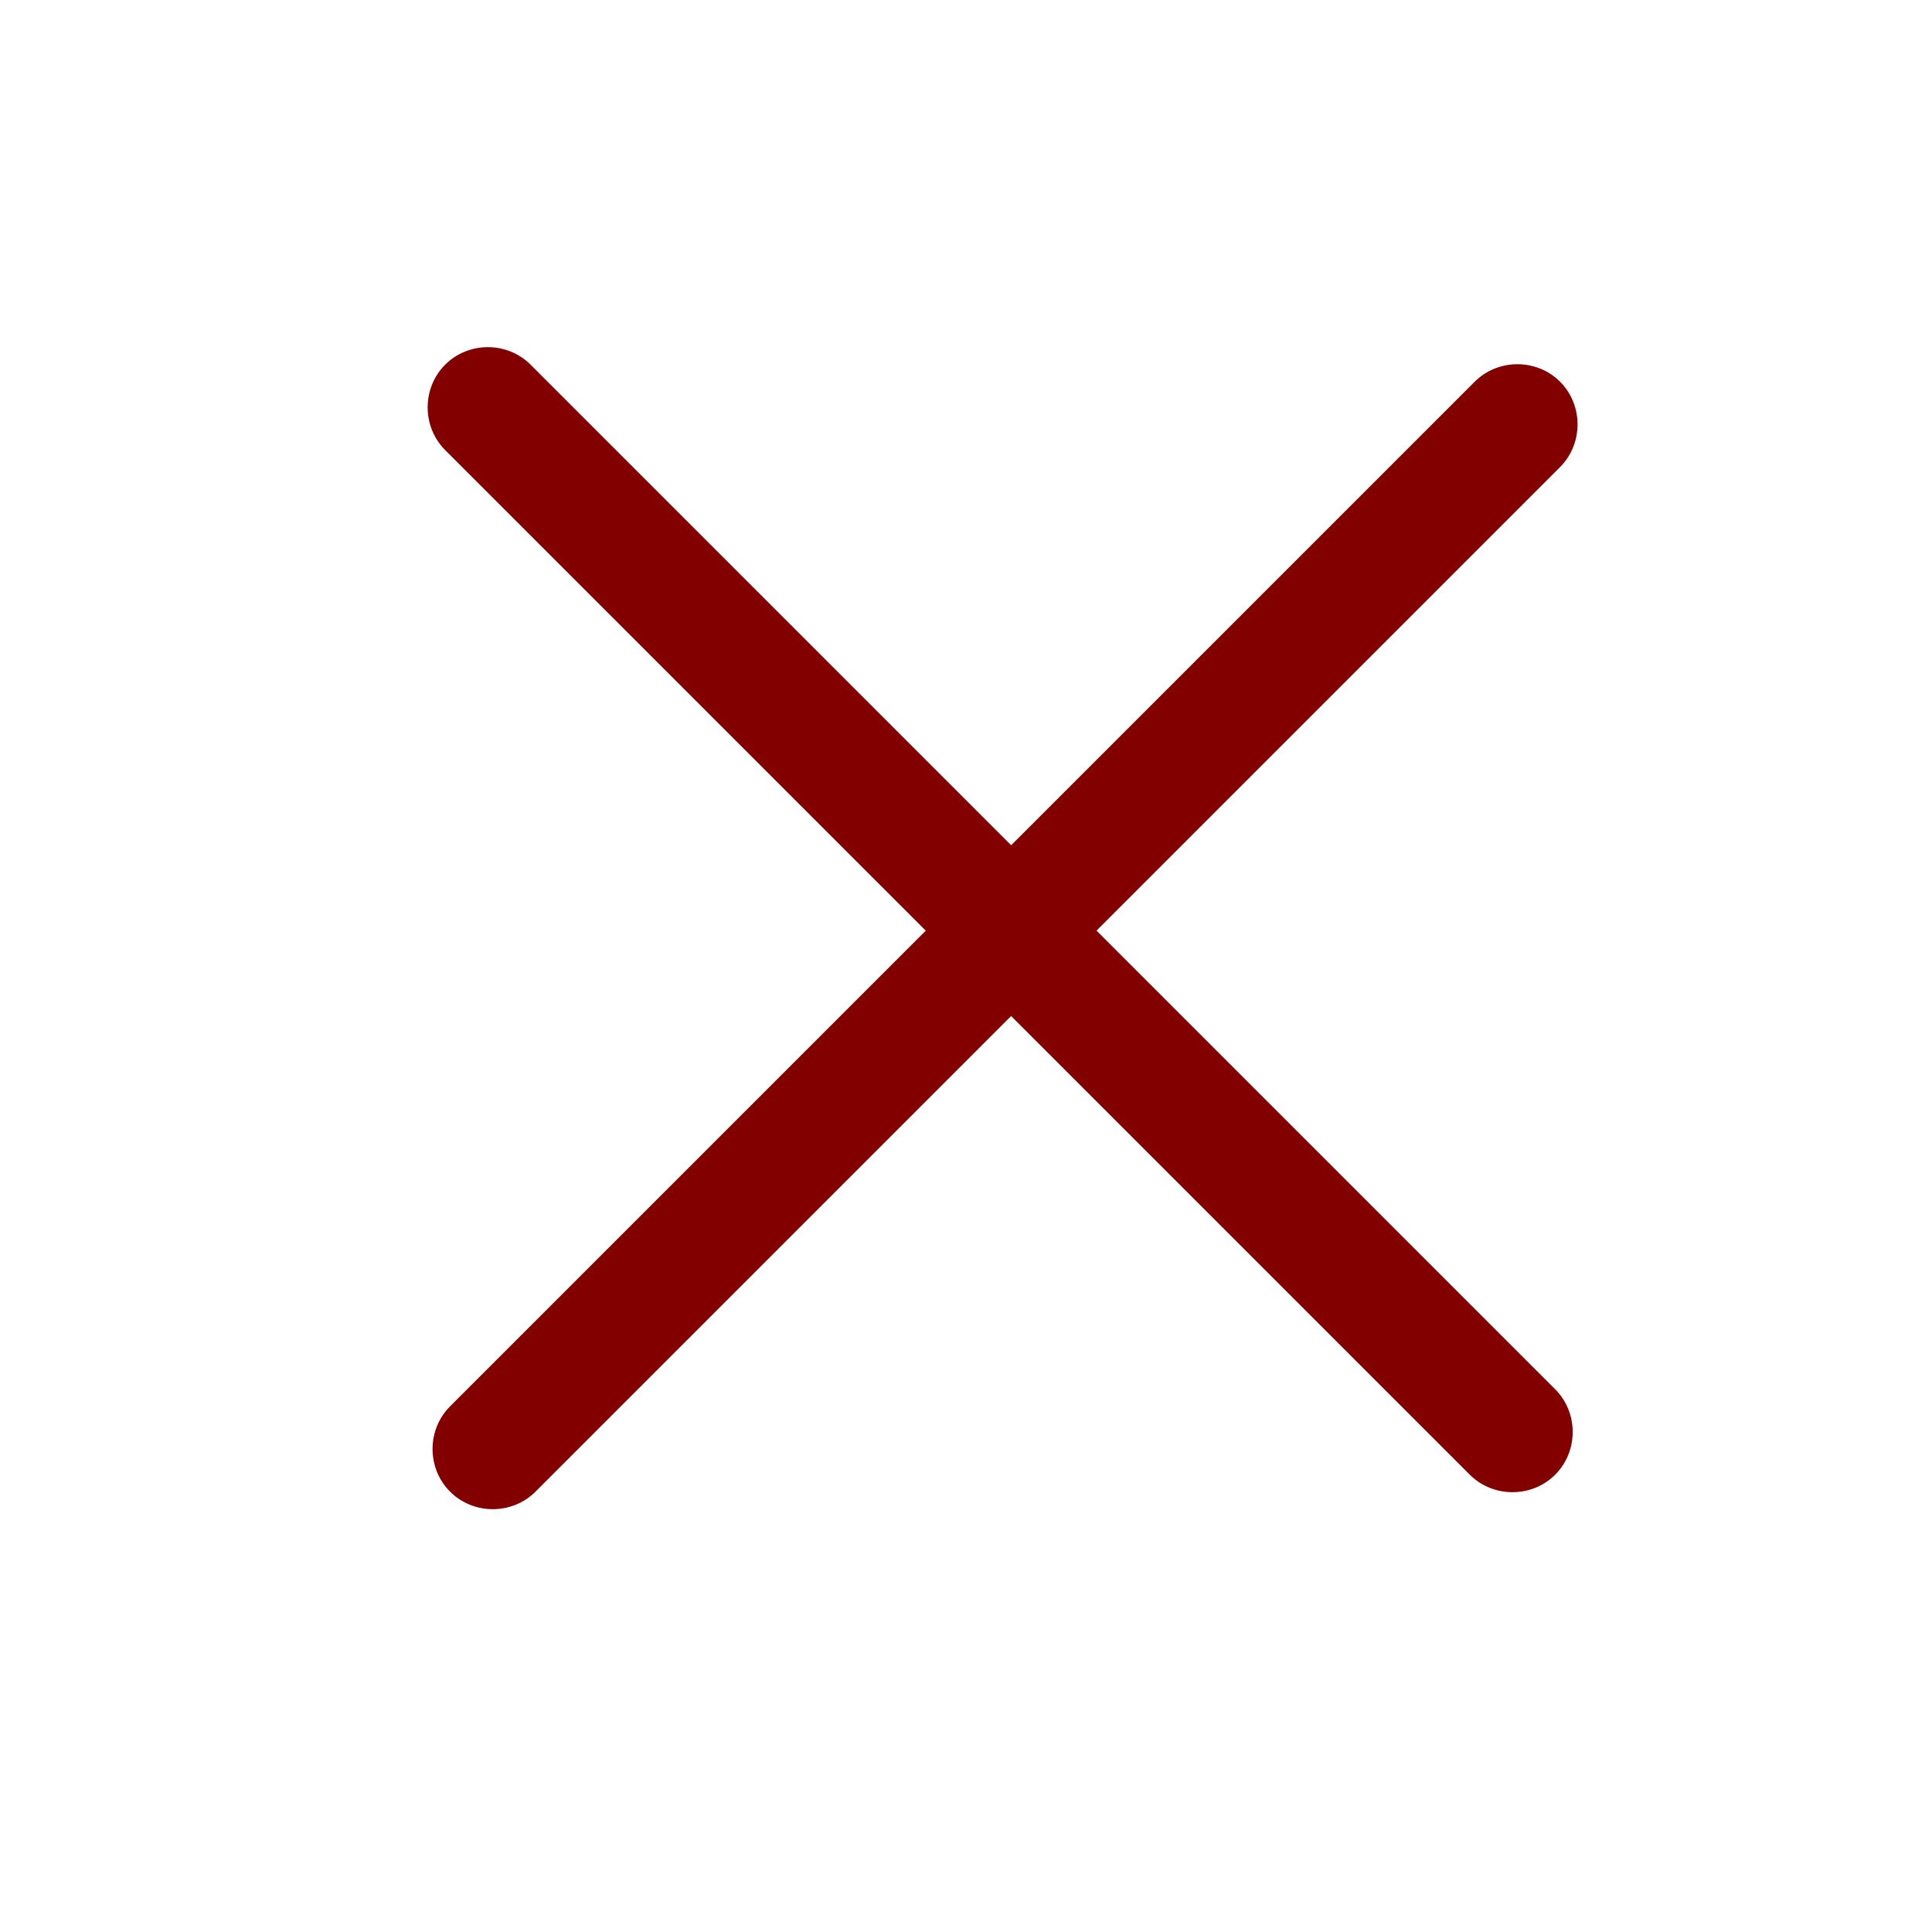
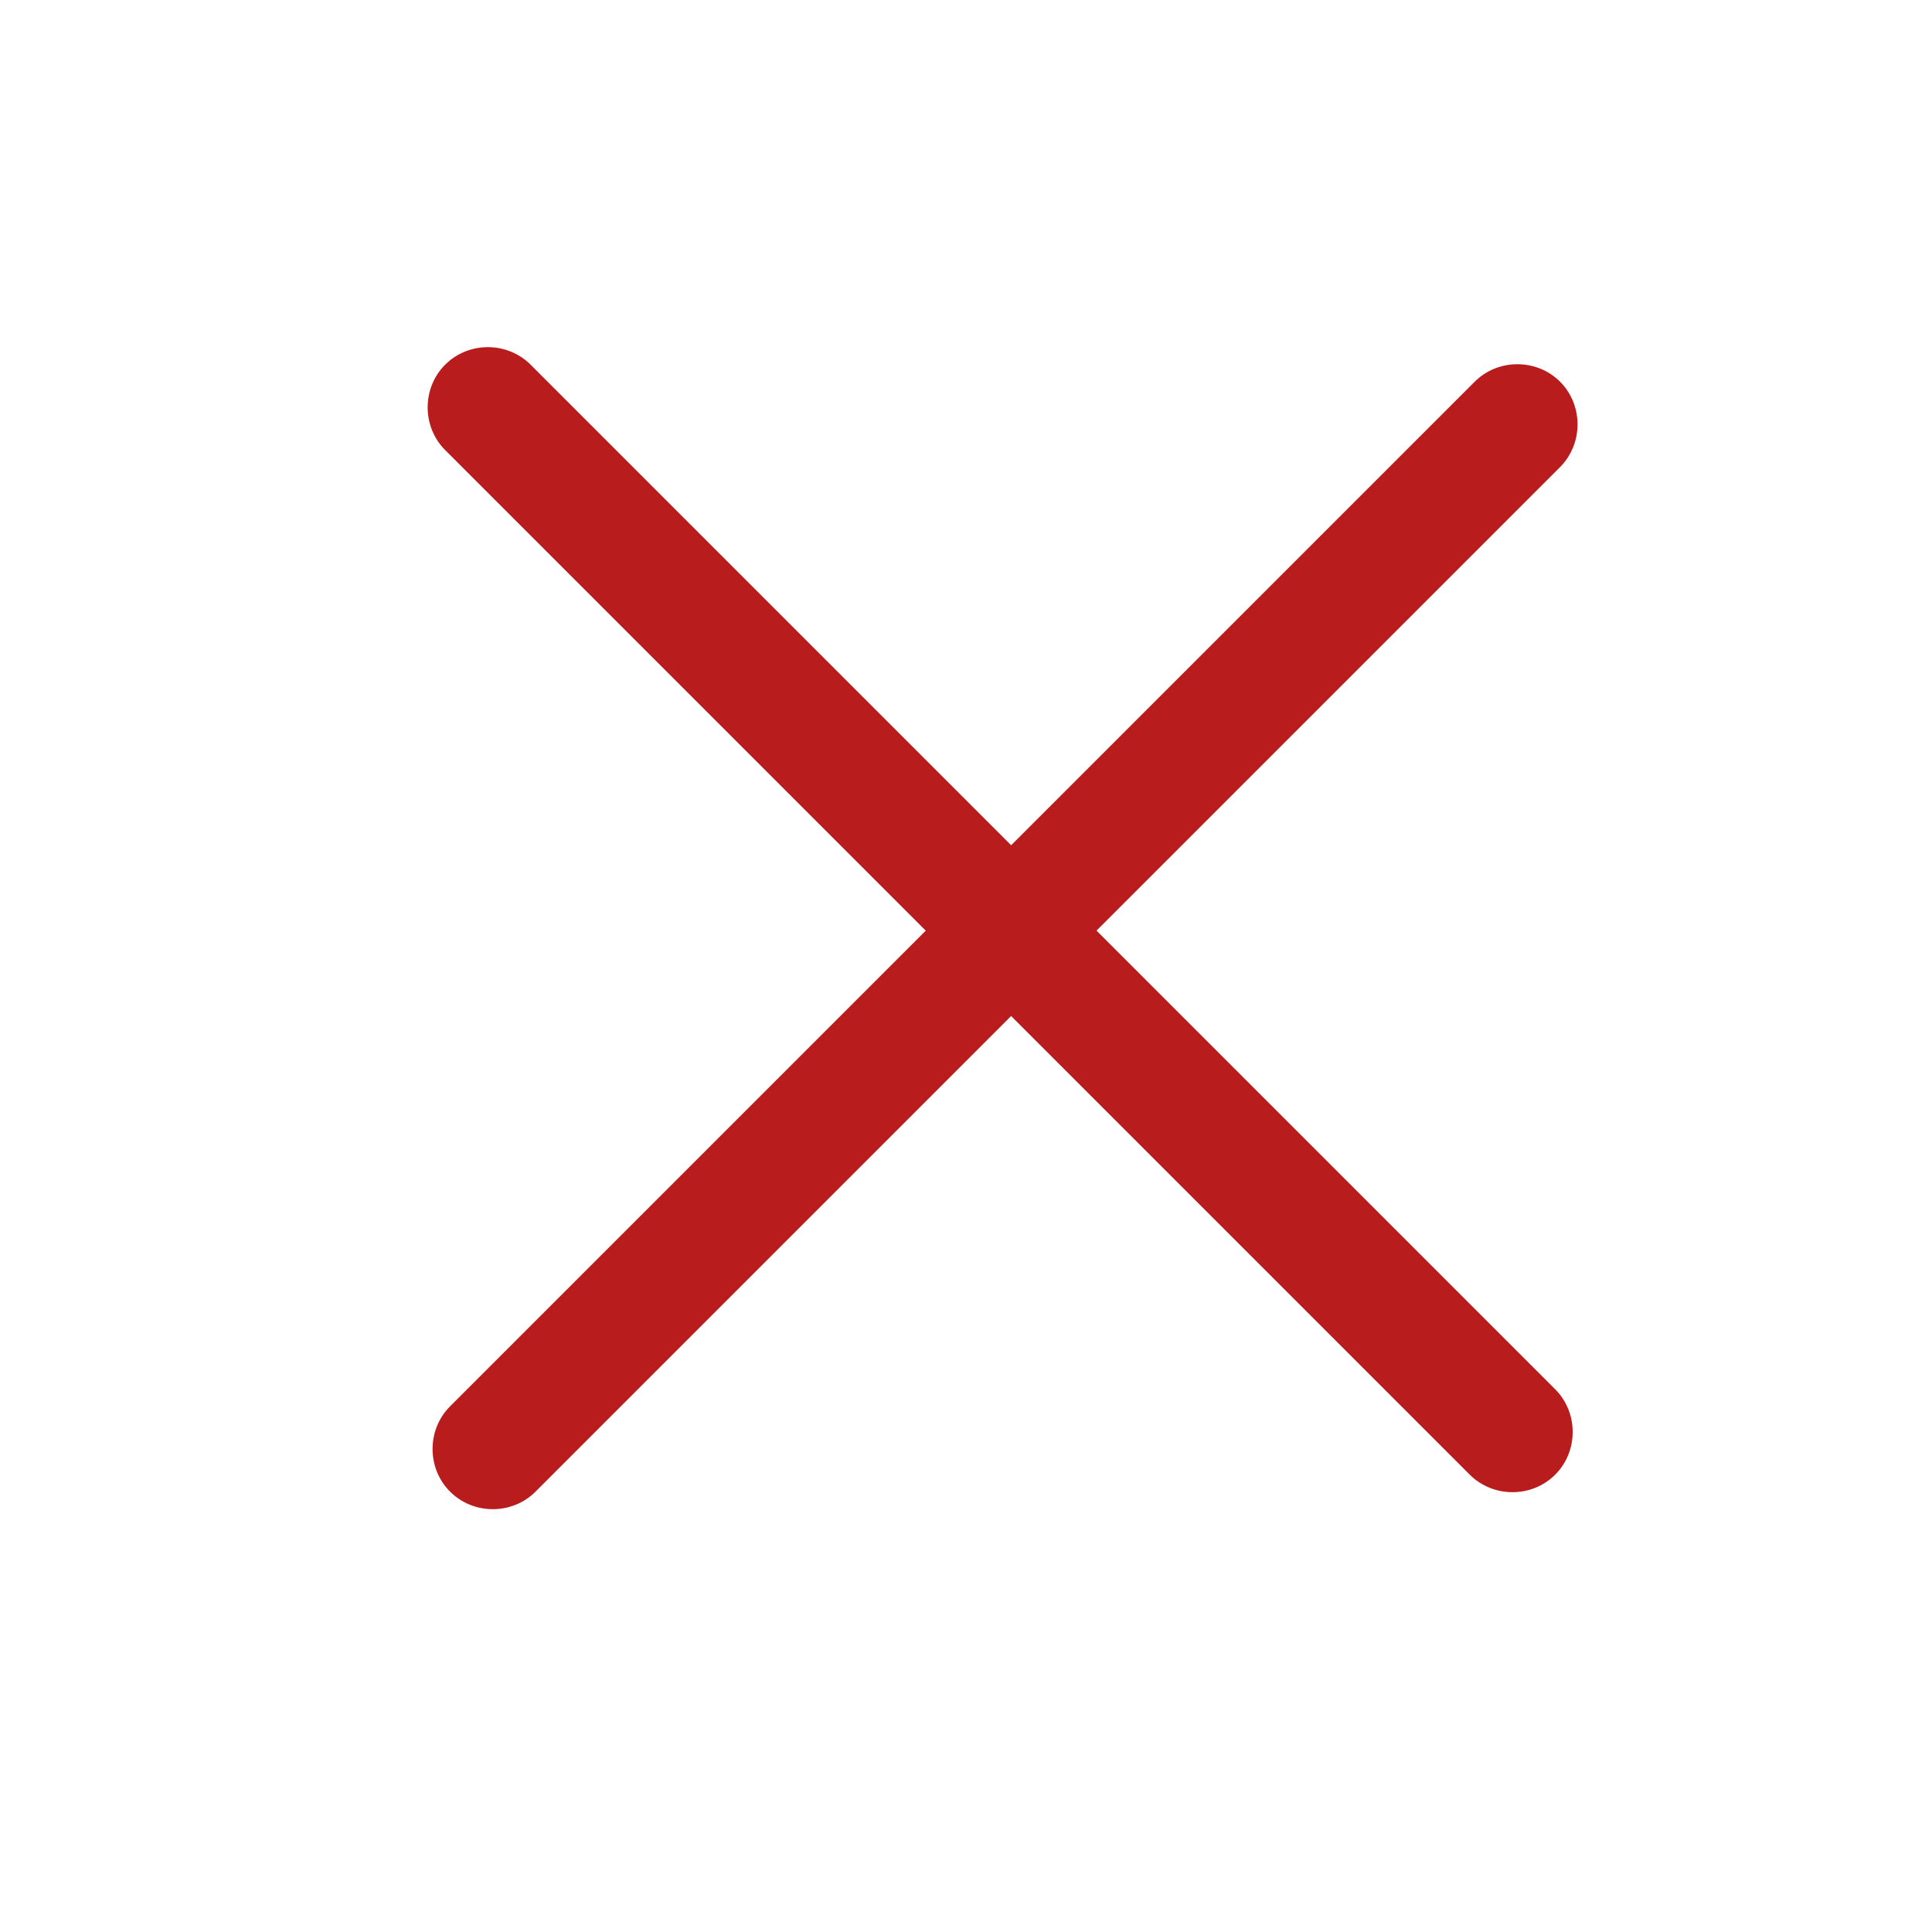
<svg xmlns="http://www.w3.org/2000/svg" width="24" height="24" viewBox="0 0 24 24" fill="none">
-   <path d="M18.258 18.319L5.53 5.591C5.24 5.301 5.24 4.82 5.53 4.53C5.82 4.24 6.301 4.24 6.591 4.53L19.319 17.258C19.609 17.548 19.609 18.029 19.319 18.319C19.029 18.609 18.548 18.609 18.258 18.319Z" fill="#820000" />
-   <path d="M19.38 5.802L6.652 18.53C6.362 18.82 5.881 18.82 5.591 18.53C5.301 18.24 5.301 17.76 5.591 17.47L18.319 4.742C18.609 4.452 19.09 4.452 19.38 4.742C19.669 5.032 19.669 5.512 19.38 5.802Z" fill="#820000" />
+   <path d="M18.258 18.319L5.53 5.591C5.24 5.301 5.24 4.82 5.53 4.53C5.82 4.24 6.301 4.24 6.591 4.53L19.319 17.258C19.609 17.548 19.609 18.029 19.319 18.319C19.029 18.609 18.548 18.609 18.258 18.319Z" fill="#B91C1C" />
+   <path d="M19.38 5.802L6.652 18.53C6.362 18.82 5.881 18.82 5.591 18.53C5.301 18.24 5.301 17.76 5.591 17.47L18.319 4.742C18.609 4.452 19.09 4.452 19.38 4.742C19.669 5.032 19.669 5.512 19.38 5.802Z" fill="#B91C1C" />
</svg>
